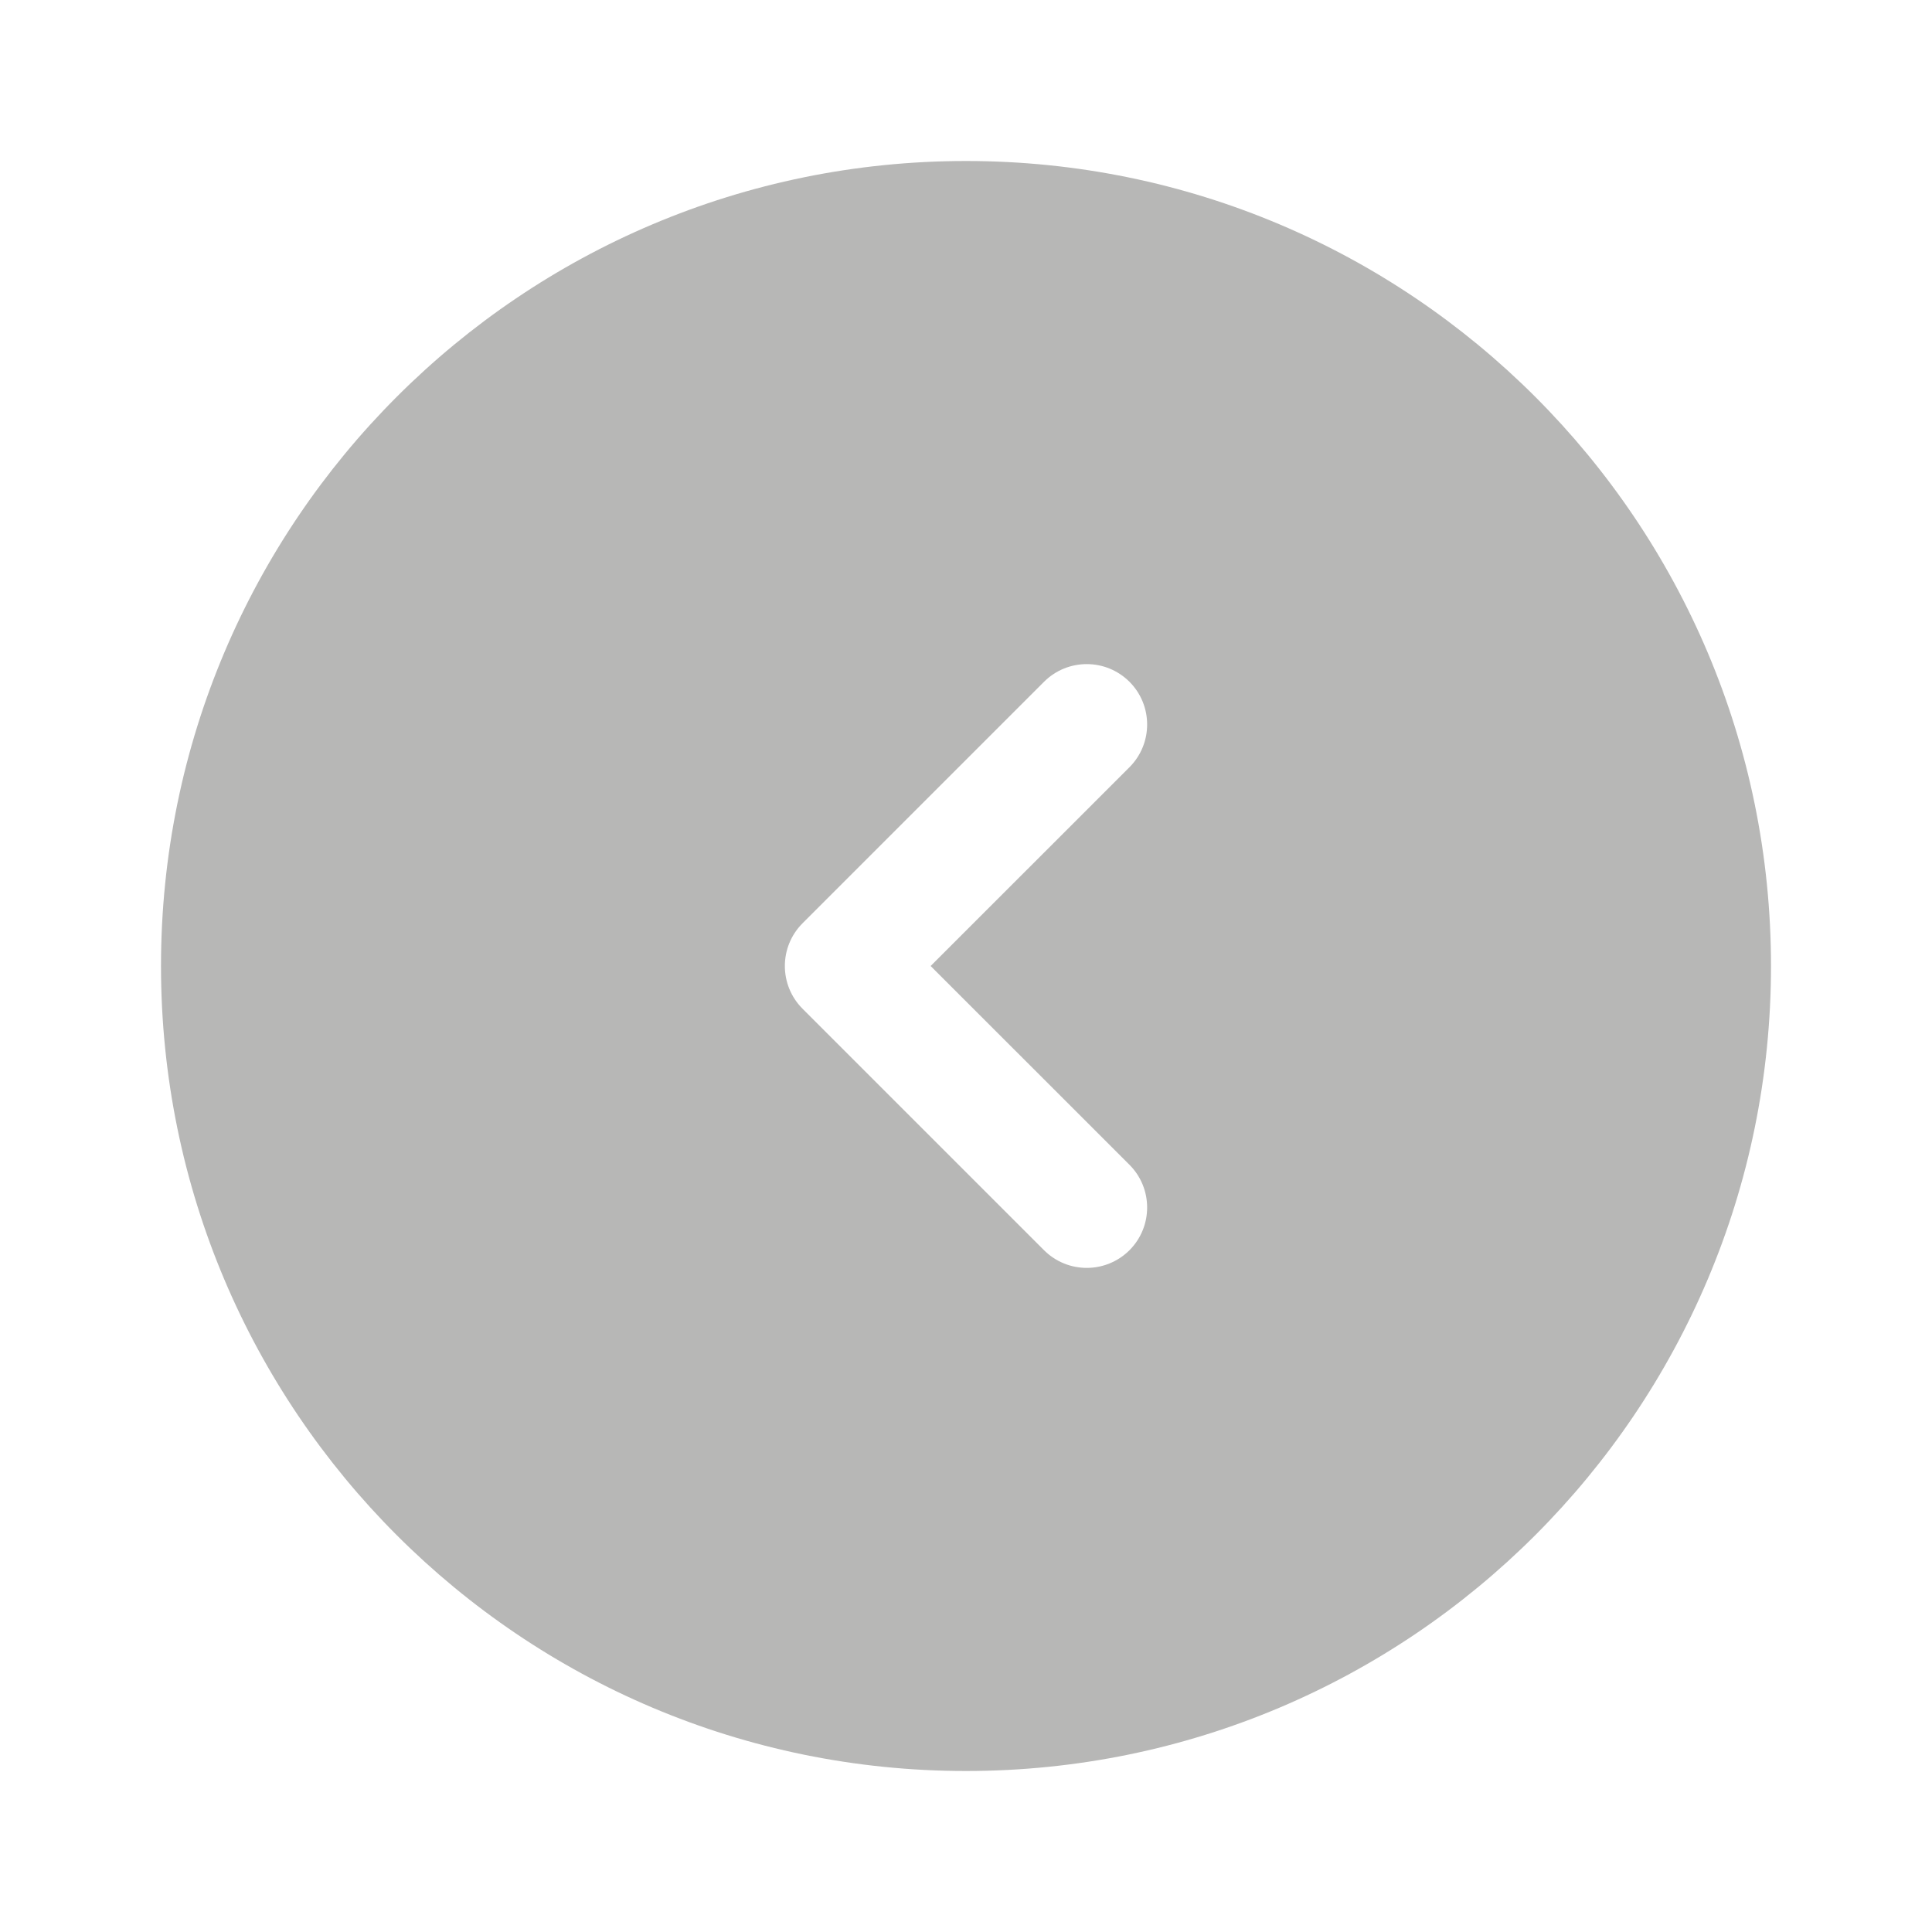
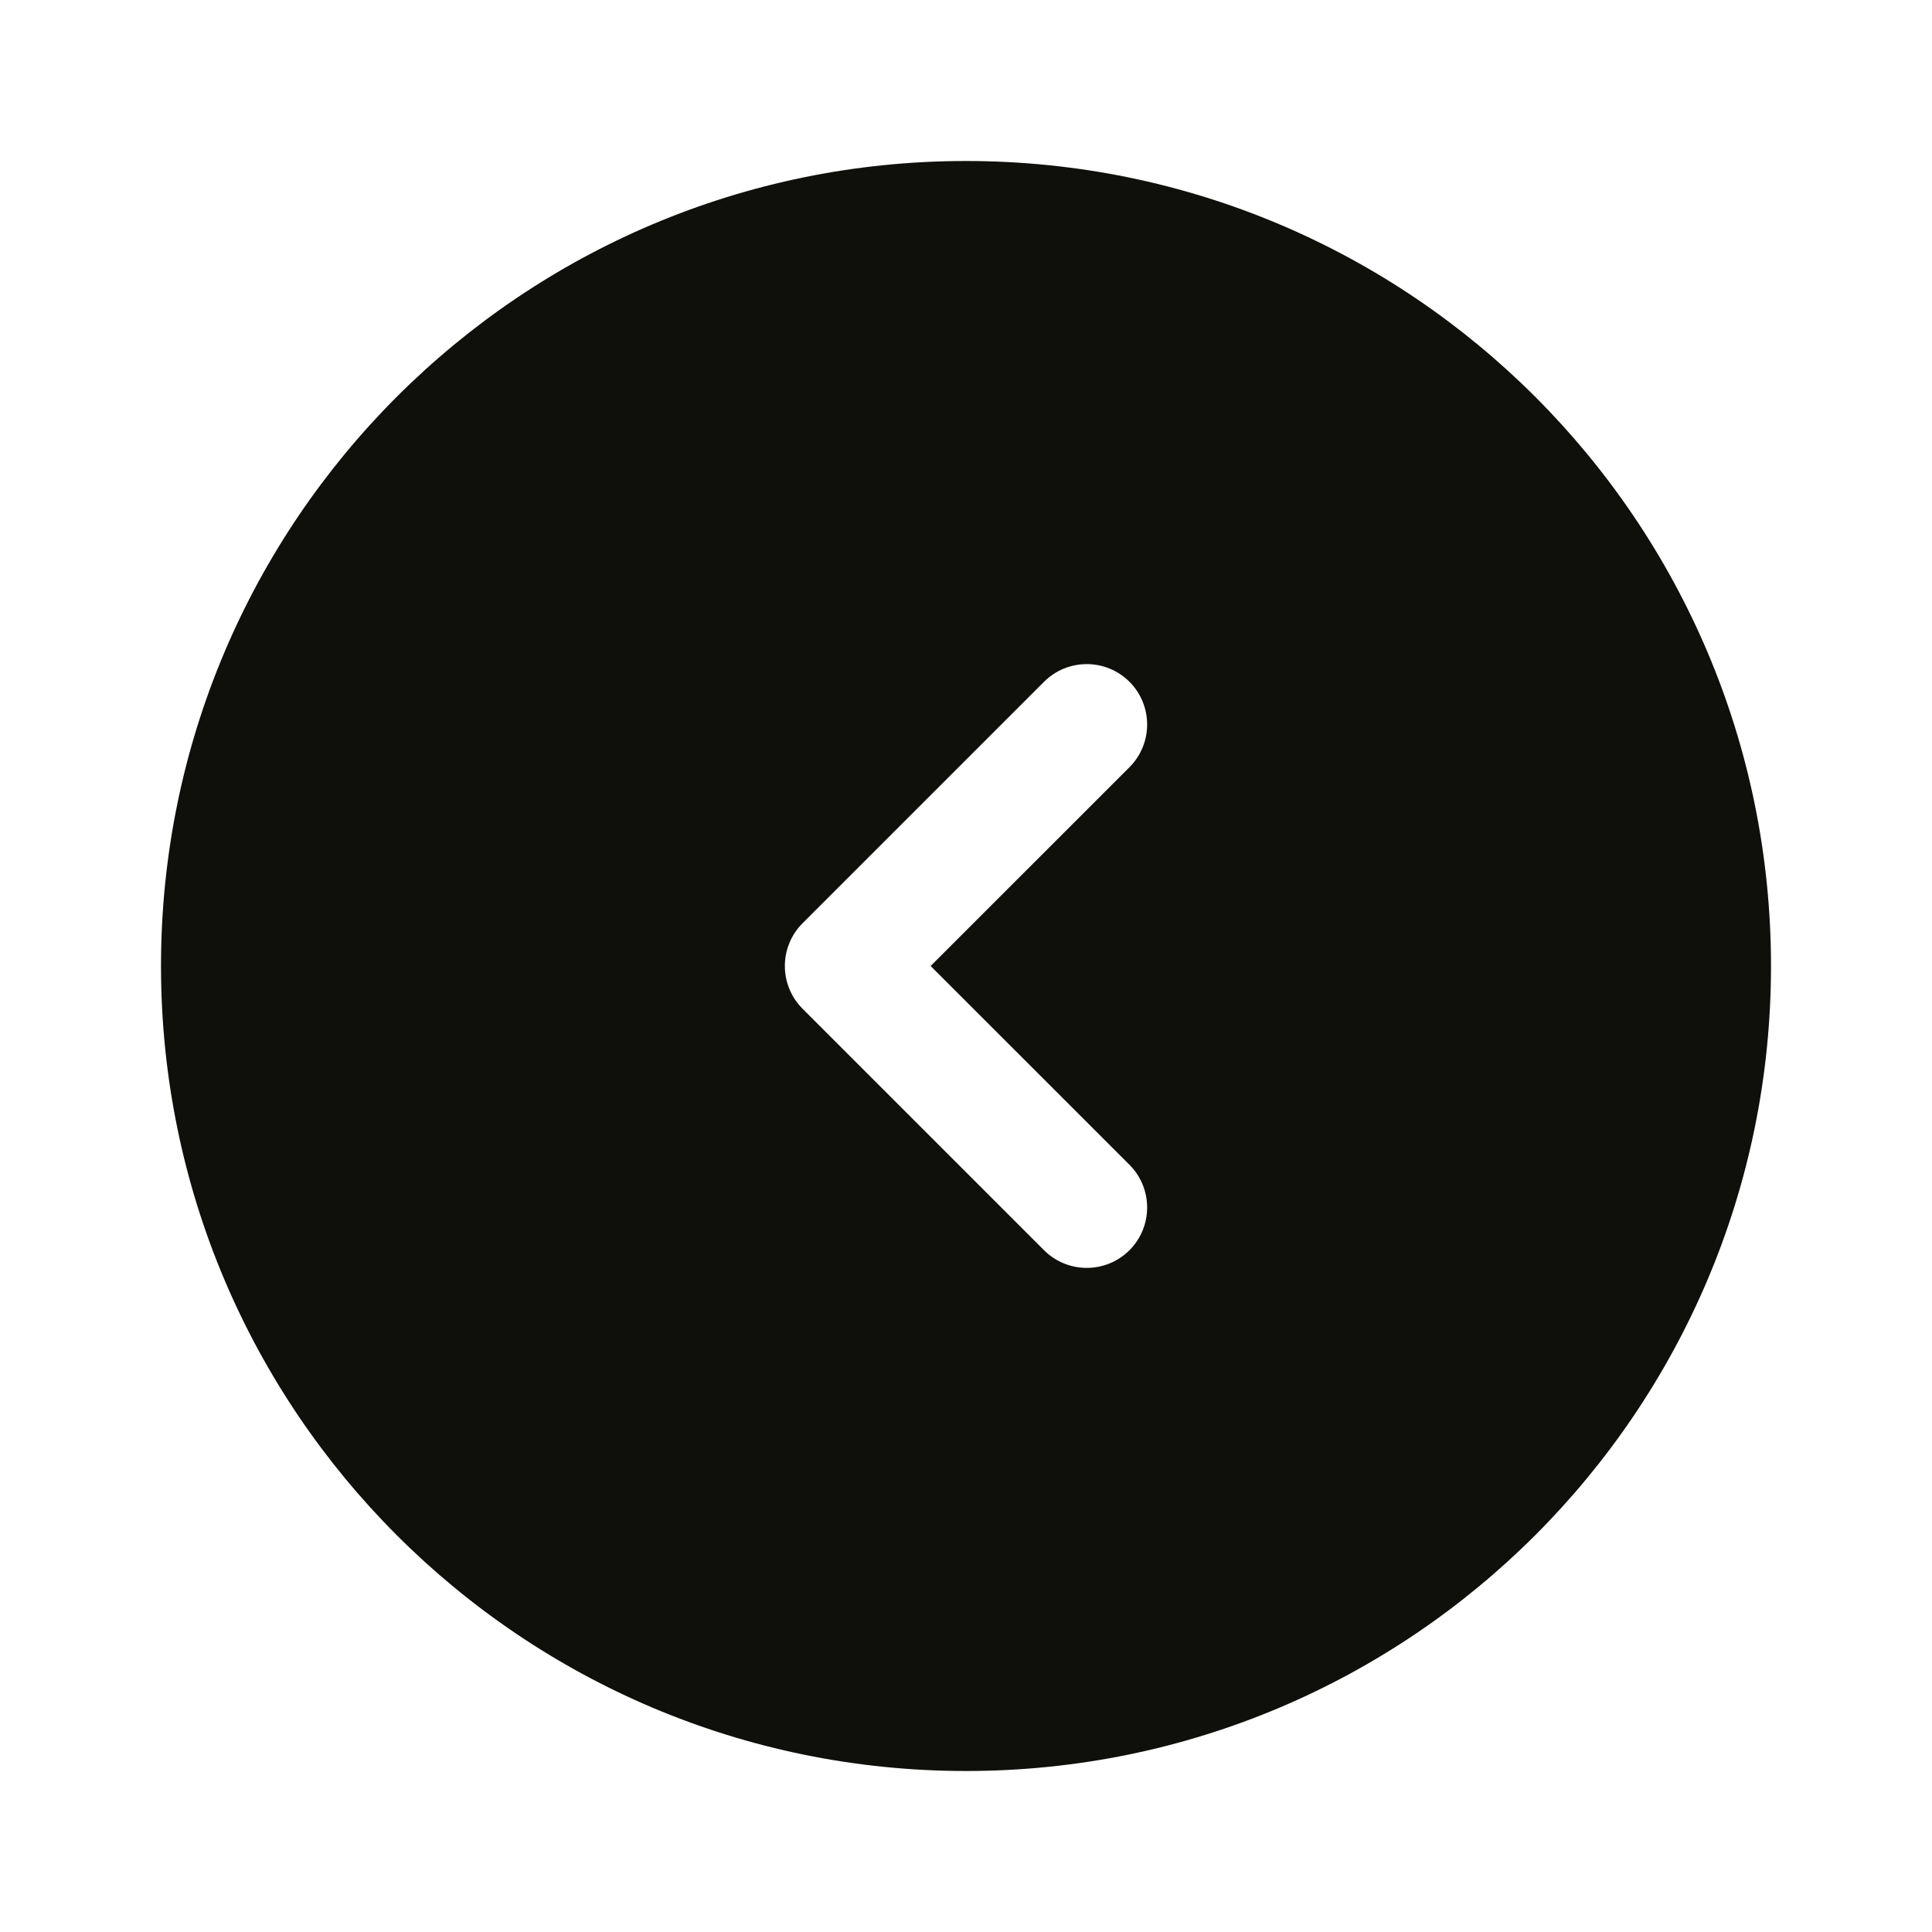
<svg xmlns="http://www.w3.org/2000/svg" width="36" height="36" viewBox="0 0 36 36" fill="none">
-   <path fill-rule="evenodd" clip-rule="evenodd" d="M18 33C26.284 33 33 26.284 33 18C33 9.716 26.284 3 18 3C9.716 3 3 9.716 3 18C3 26.284 9.716 33 18 33ZM21.046 12.704C21.485 13.144 21.485 13.856 21.046 14.296L17.341 18L21.046 21.704C21.485 22.144 21.485 22.856 21.046 23.296C20.606 23.735 19.894 23.735 19.454 23.296L14.954 18.796C14.515 18.356 14.515 17.644 14.954 17.204L19.454 12.704C19.894 12.265 20.606 12.265 21.046 12.704Z" fill="#0F100B" fill-opacity="0.3" />
+   <path fill-rule="evenodd" clip-rule="evenodd" d="M18 33C26.284 33 33 26.284 33 18C33 9.716 26.284 3 18 3C9.716 3 3 9.716 3 18C3 26.284 9.716 33 18 33ZM21.046 12.704C21.485 13.144 21.485 13.856 21.046 14.296L17.341 18L21.046 21.704C21.485 22.144 21.485 22.856 21.046 23.296C20.606 23.735 19.894 23.735 19.454 23.296L14.954 18.796C14.515 18.356 14.515 17.644 14.954 17.204L19.454 12.704C19.894 12.265 20.606 12.265 21.046 12.704Z" fill="#0F100B" />
</svg>
